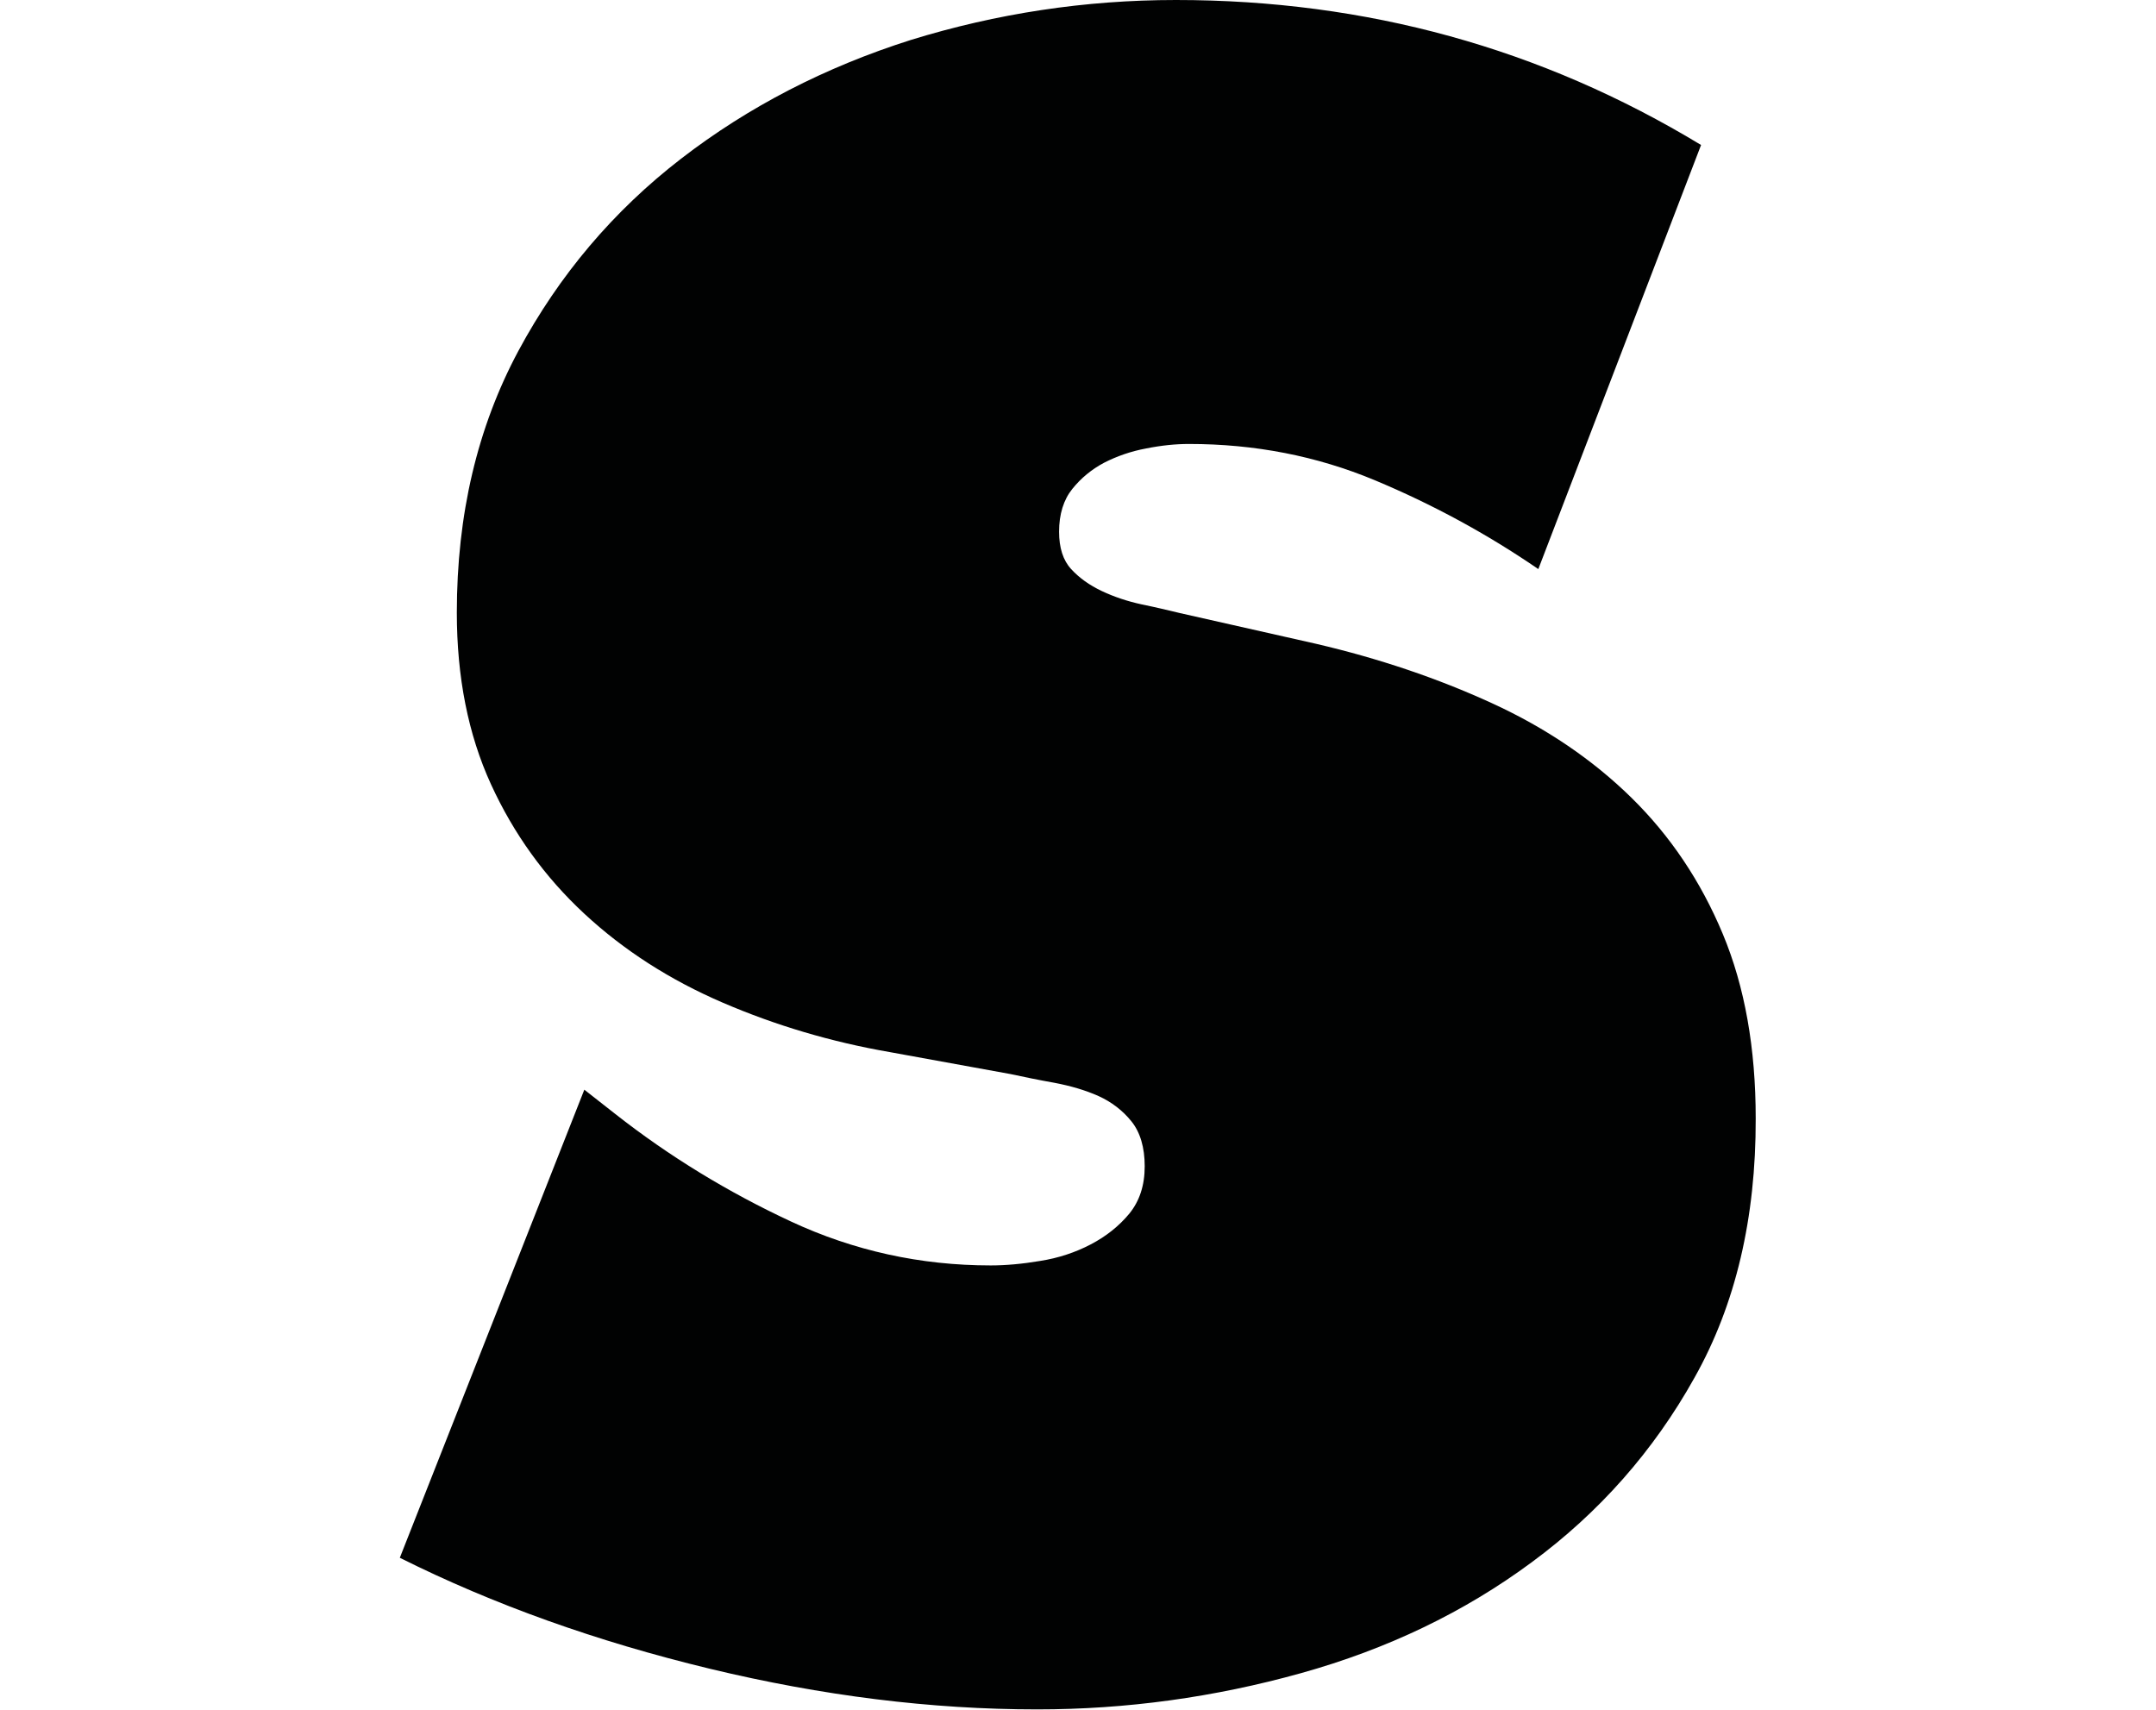
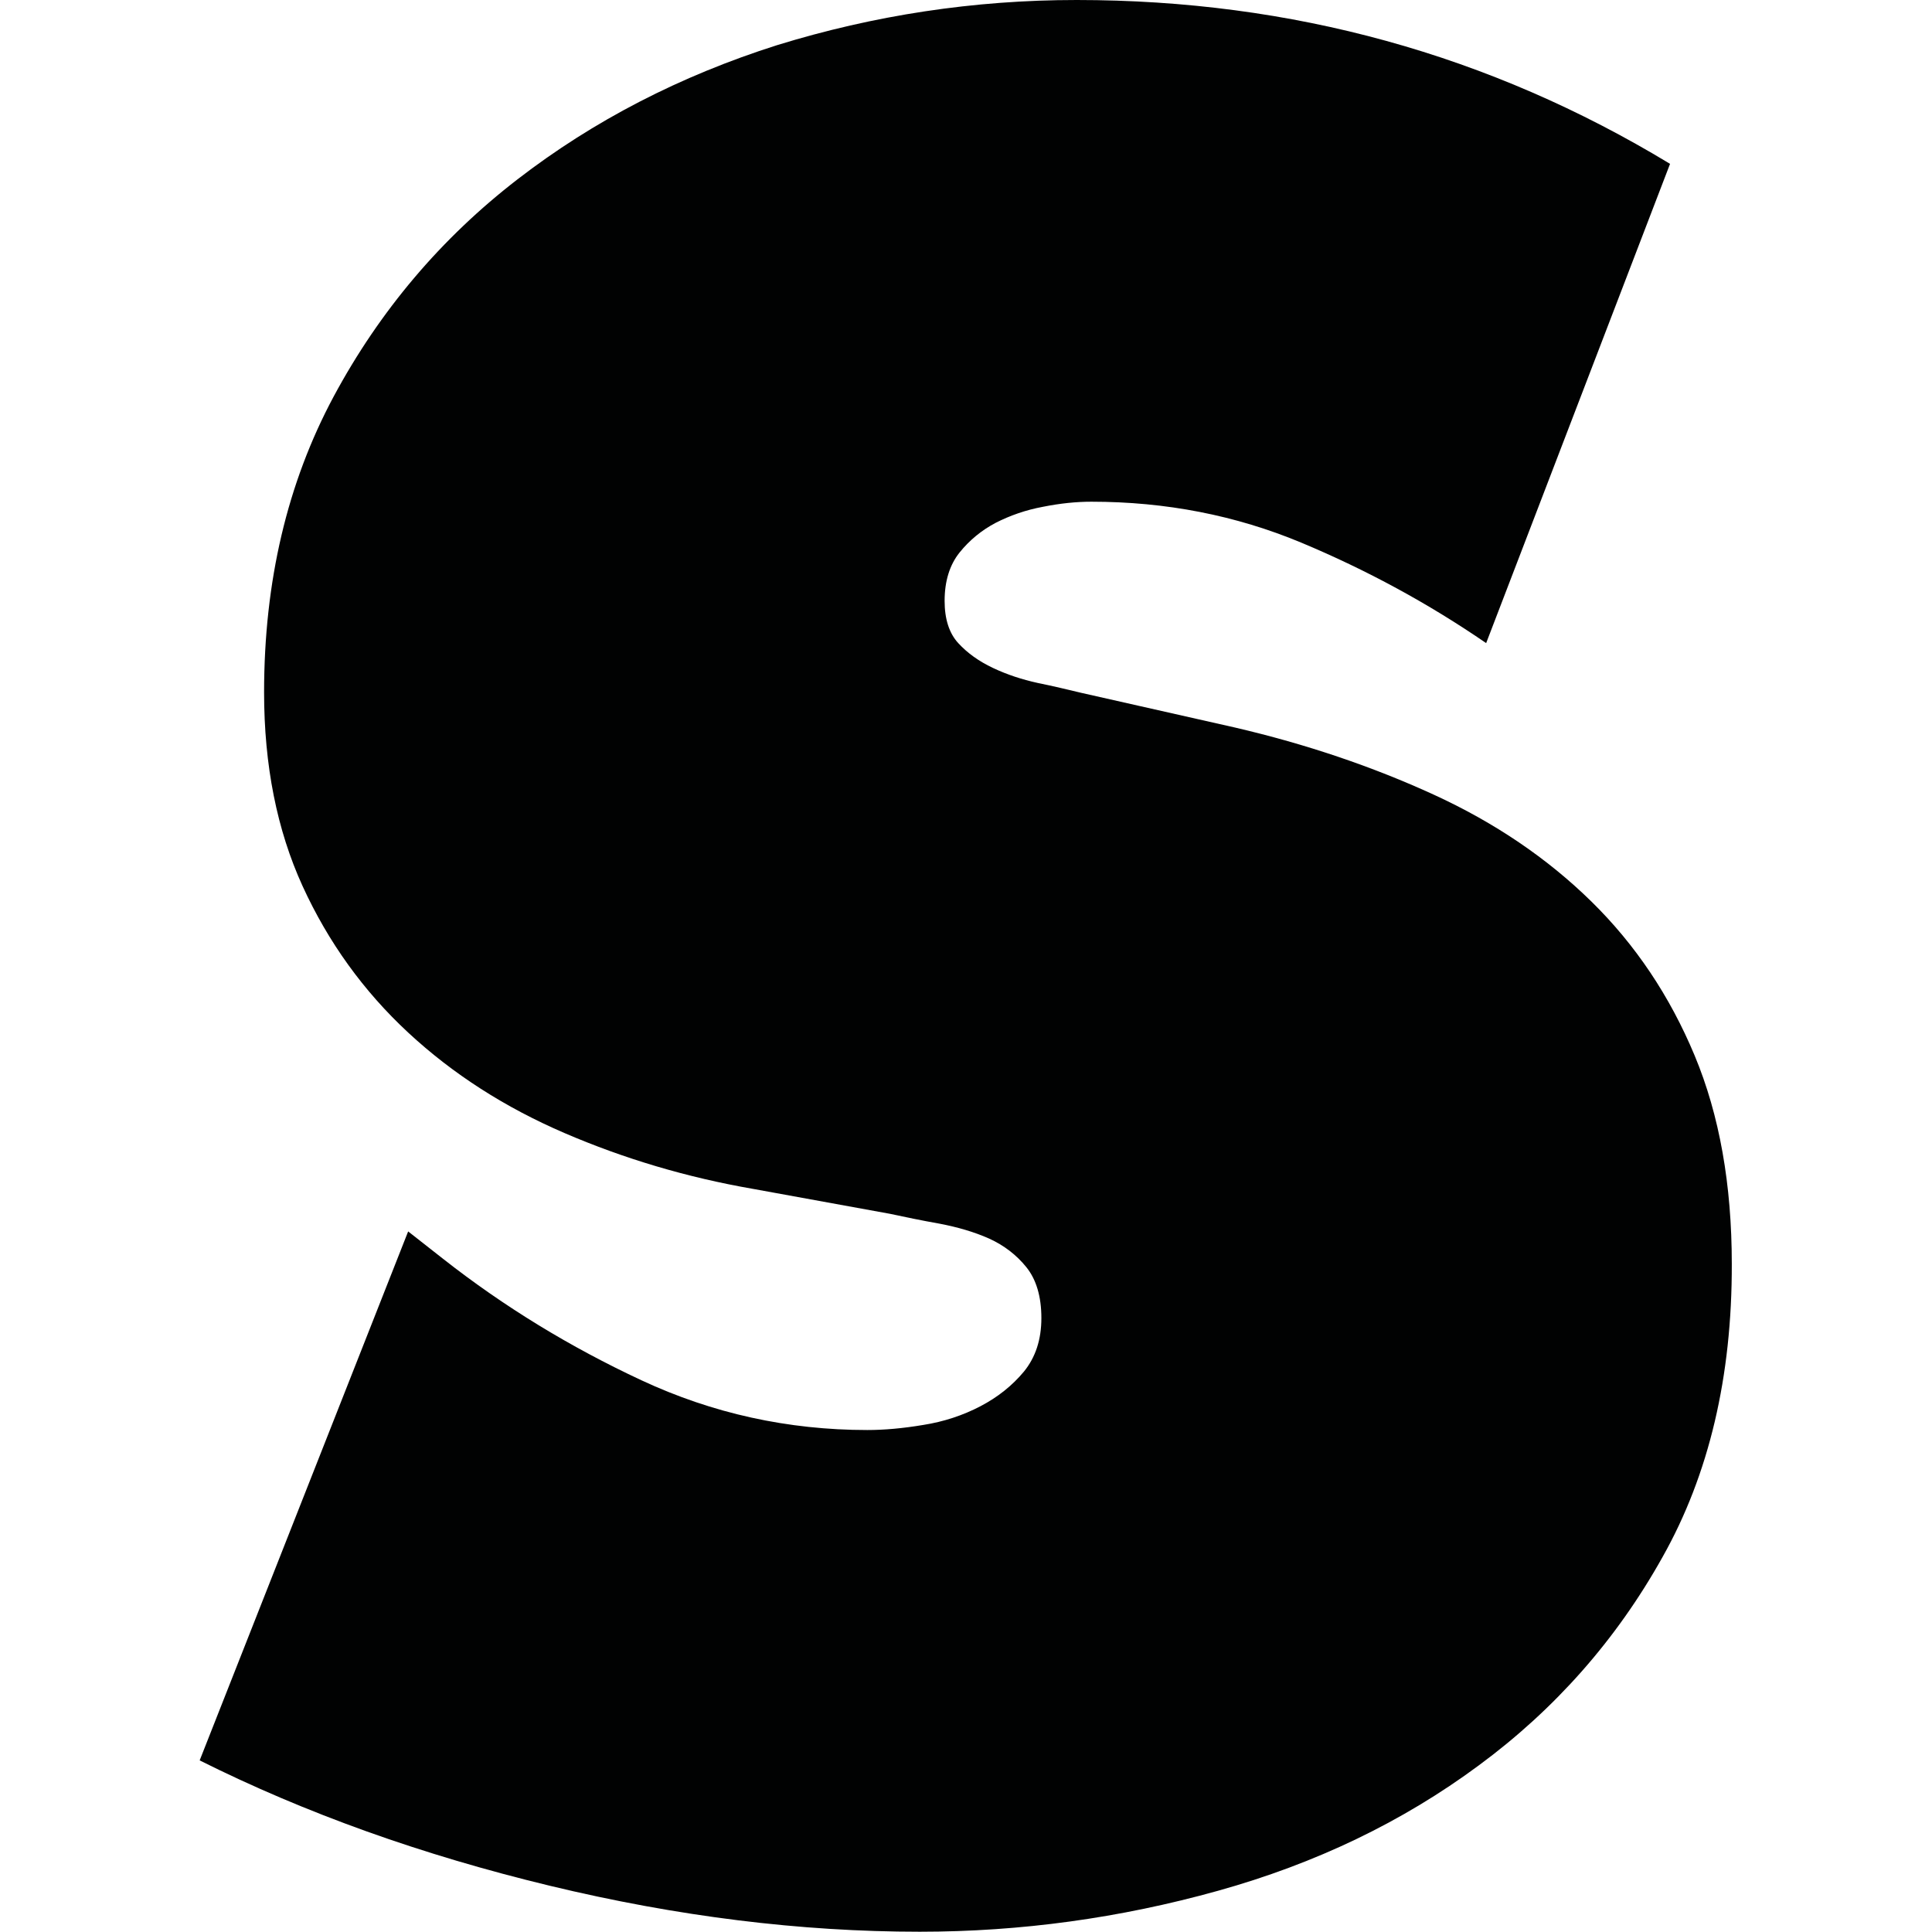
- <svg xmlns="http://www.w3.org/2000/svg" version="1.1" id="Ebene_2" x="0px" y="0px" width="722.8" height="573.2" viewBox="0 0 573.2 722.8" style="enable-background:new 0 0 573.2 722.8;" xml:space="preserve">
+ <svg xmlns="http://www.w3.org/2000/svg" height="100" id="Ebene_2" style="enable-background:new 0 0 573.2 722.8;" version="1.1" viewBox="0 0 573.2 722.8" width="100" x="0px" xml:space="preserve" y="0px">
  <style type="text/css">
	.st0{fill:#010202;}
</style>
  <path class="st0" d="M547.2,582.5c-17.3,31-40.3,57-68.8,78c-28.5,21.1-61,36.7-97.6,46.9c-36.6,10.2-73.7,15.3-111.5,15.3  c-44.6,0-90.7-5.7-138.4-17.2c-47.7-11.5-91.4-27.1-131-46.9l78-197.9l13,10.2c22.9,18,47.7,33.1,74.3,45.5  c26.6,12.4,54.8,18.6,84.5,18.6c6.2,0,13.2-0.6,20.9-1.9c7.7-1.2,14.9-3.6,21.4-7c6.5-3.4,11.9-7.7,16.3-13c4.3-5.3,6.5-11.9,6.5-20  c0-8-1.9-14.4-5.6-19c-3.7-4.6-8.4-8.2-13.9-10.7c-5.6-2.5-11.8-4.3-18.6-5.6c-6.8-1.2-13-2.5-18.6-3.7l-51.1-9.3  c-24.8-4.3-48.3-11.3-70.6-20.9c-22.3-9.6-41.8-22.1-58.5-37.6c-16.7-15.5-29.9-33.8-39.5-54.8c-9.6-21-14.4-45.2-14.4-72.5  c0-41.5,8.7-78.3,26-110.6c17.3-32.2,40.3-59.3,68.8-81.3c28.5-22,60.9-38.7,97.1-50.2C252.2,5.7,289.6,0,328,0  C408.5,0,482.5,20.4,550,61.3l-68.8,179.3c-21.7-14.9-44.8-27.4-69.2-37.6c-24.5-10.2-50.6-15.3-78.5-15.3c-5.6,0-11.6,0.6-18.1,1.9  c-6.5,1.2-12.4,3.3-17.7,6c-5.3,2.8-9.8,6.5-13.5,11.1c-3.7,4.6-5.6,10.7-5.6,18.1c0,6.8,1.7,12.1,5.1,15.8c3.4,3.7,7.7,6.8,13,9.3  c5.3,2.5,10.8,4.3,16.7,5.6c5.9,1.2,11.3,2.5,16.3,3.7l57.6,13c26.6,6.2,51.4,14.6,74.3,25.1c22.9,10.5,42.6,23.9,59,40  c16.4,16.1,29.3,35.3,38.6,57.6c9.3,22.3,13.9,48.3,13.9,78C573.2,515,564.6,551.6,547.2,582.5z" />
</svg>
